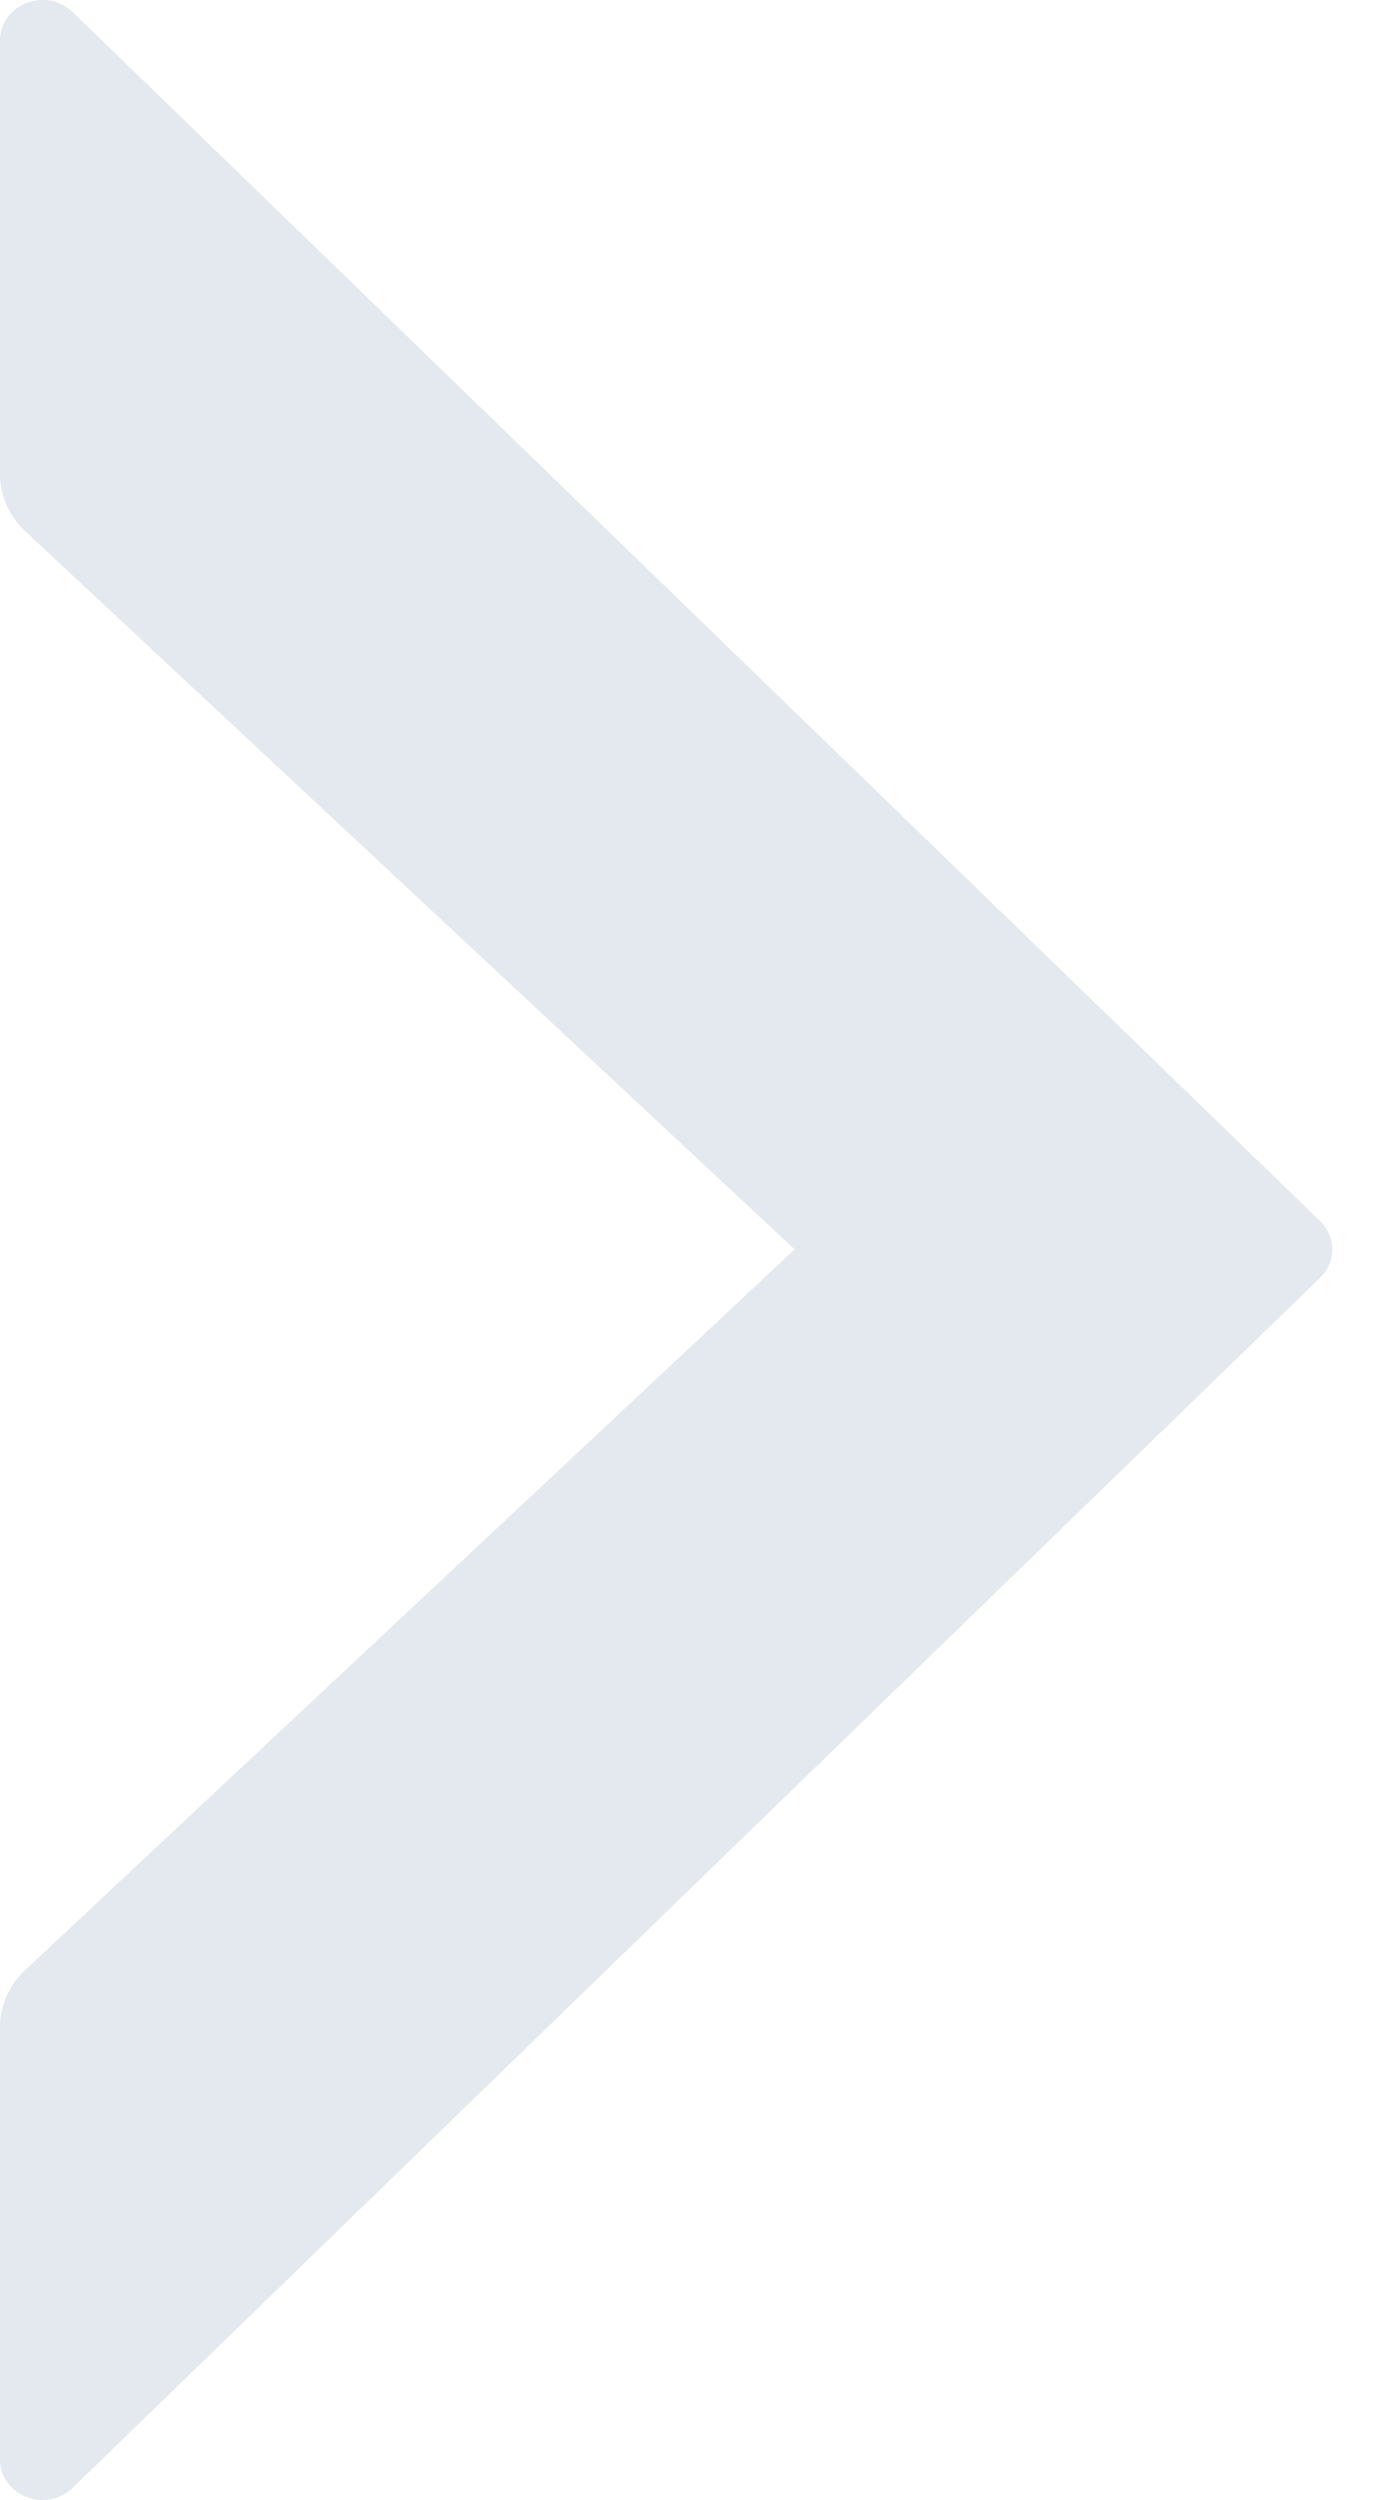
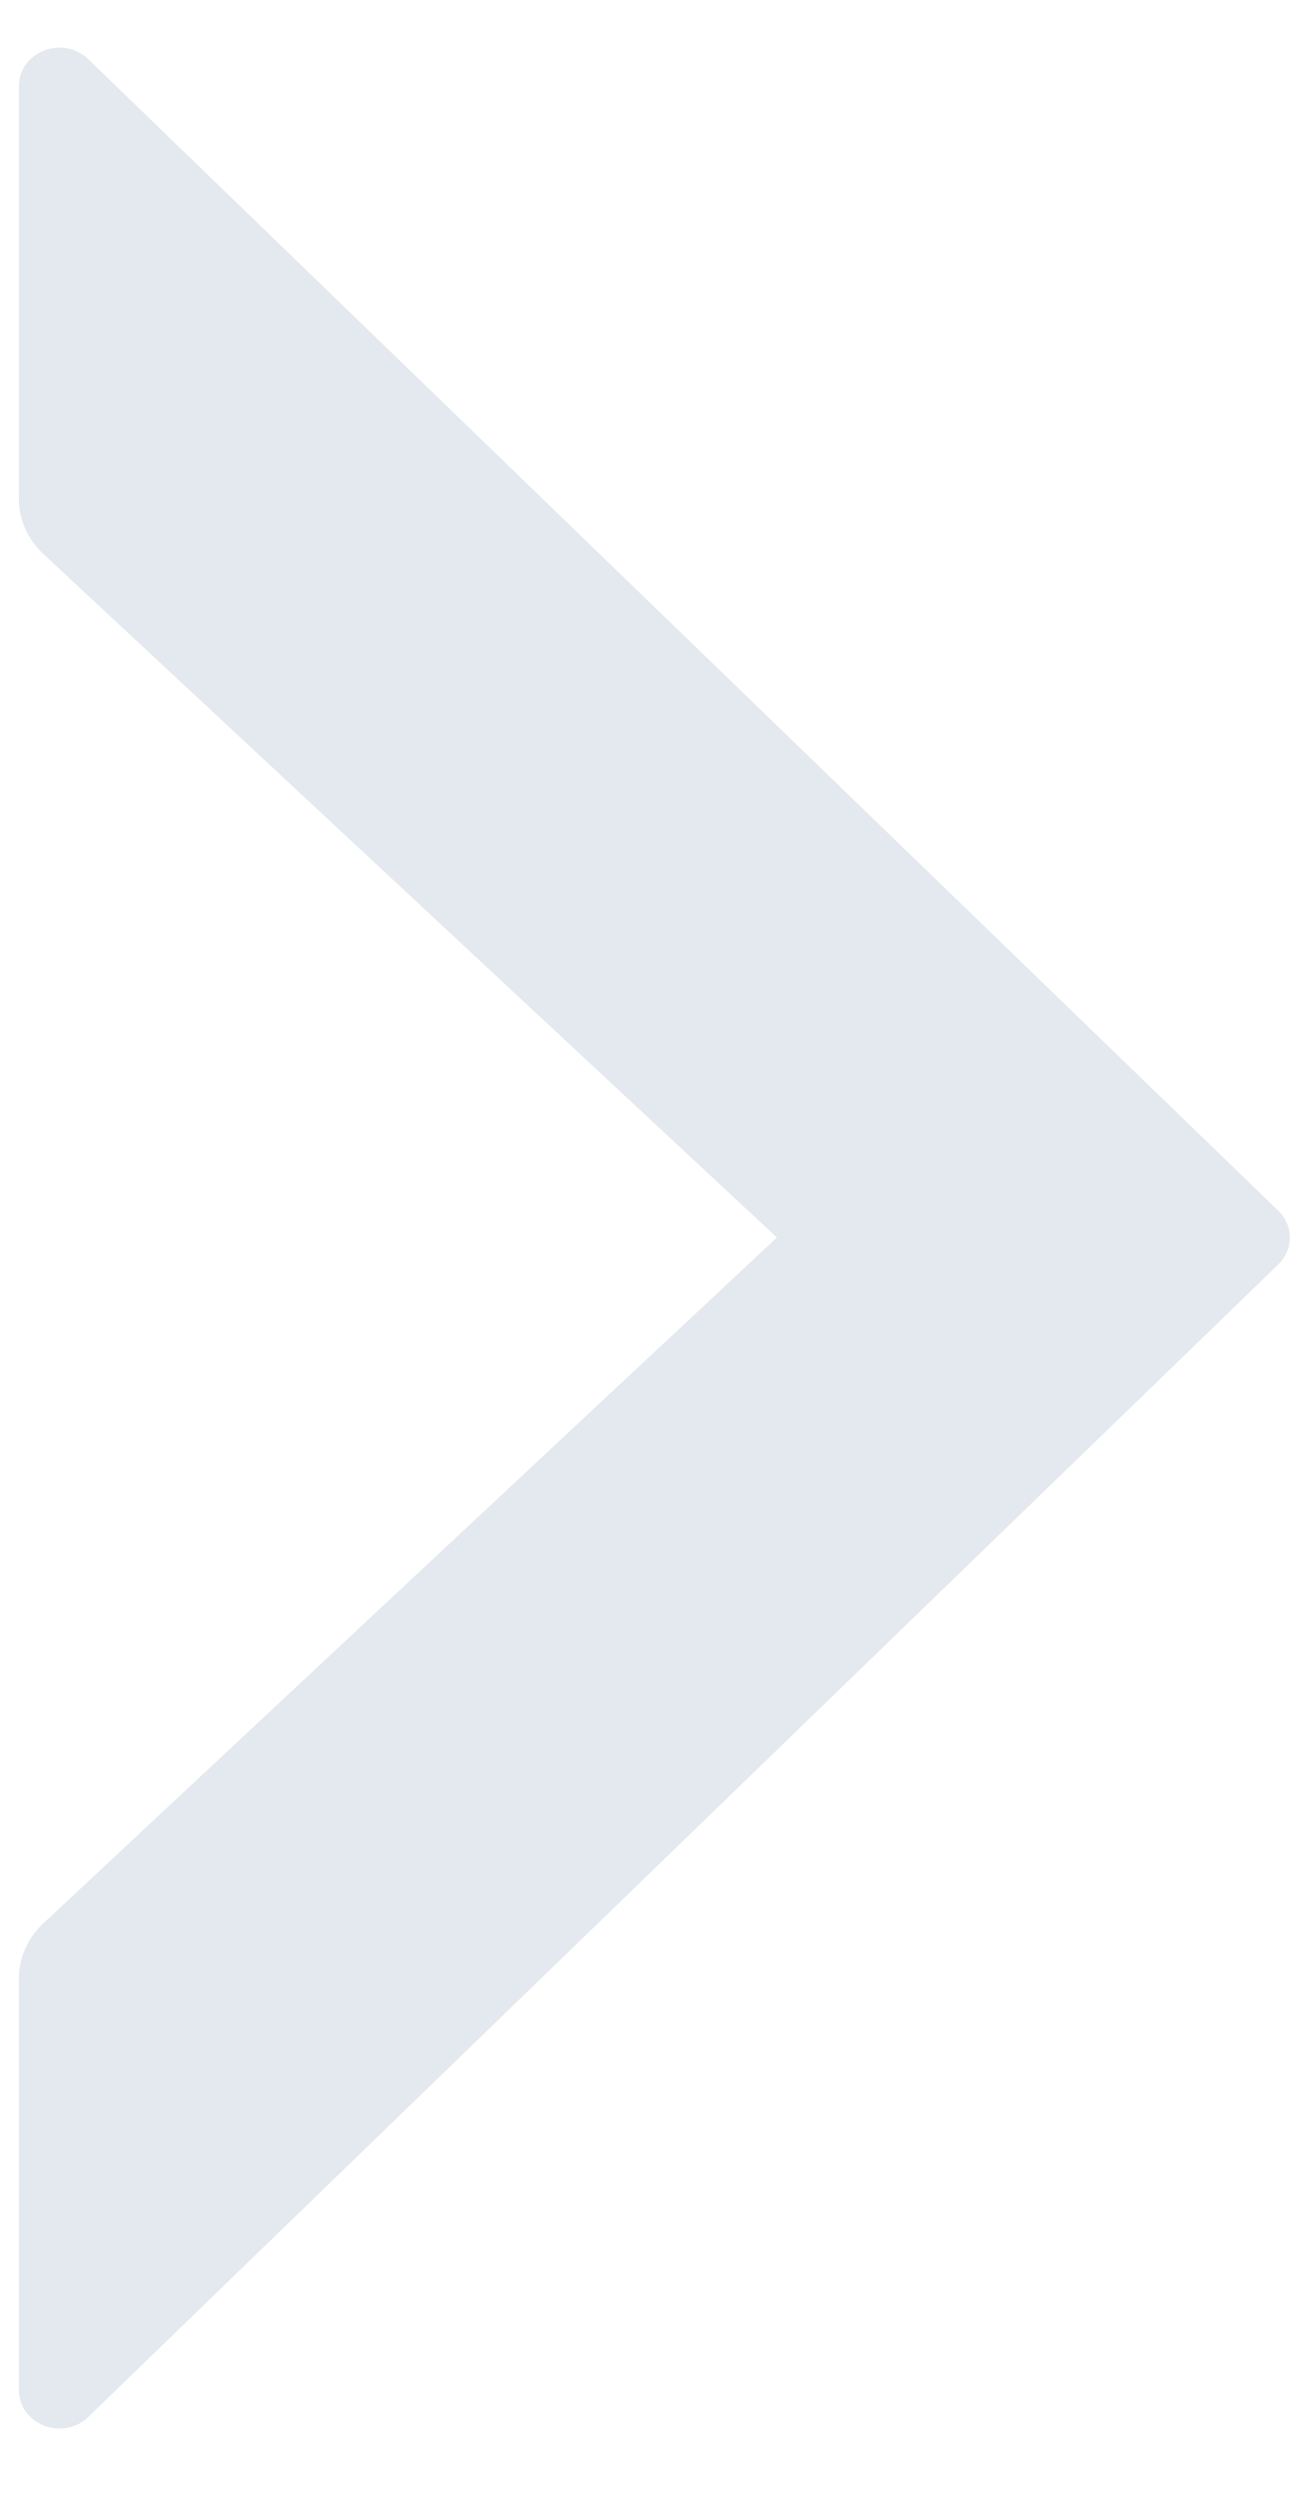
- <svg xmlns="http://www.w3.org/2000/svg" width="14px" height="25px" viewBox="0 0 14 25" version="1.1">
-   <g id="最終版" stroke="none" stroke-width="1" fill="none" fill-rule="evenodd">
-     <g id="Group-185" transform="translate(-266, -28)" fill="#E4E9EF">
-       <g id="Group-105" transform="translate(249, 0)">
-         <path d="M11.273,34.555 L23.373,47.028 C23.533,47.206 23.802,47.206 23.962,47.028 L36.051,34.555 C36.294,34.284 36.111,33.838 35.756,33.838 L31.424,33.838 C31.199,33.838 30.983,33.937 30.83,34.111 L23.668,41.784 L16.48,34.11 C16.327,33.937 16.112,33.838 15.888,33.838 L11.567,33.838 C11.212,33.838 11.029,34.284 11.273,34.555" id="Fill-13" transform="translate(23.66172, 40.5) rotate(-90) translate(-23.66172, -40.5) " />
+ <svg xmlns="http://www.w3.org/2000/svg" width="11px" height="21px" viewBox="0 0 11 21" version="1.1">
+   <g id="0215_官網字級調整" stroke="none" stroke-width="1" fill="none" fill-rule="evenodd">
+     <g transform="translate(-1042, -5871)" fill="#E4E9EF" id="Group-183">
+       <g transform="translate(730, 5496)">
+         <g id="Group-182" transform="translate(99, 71)">
+           <g id="Group-167" transform="translate(0, 91)">
+             <g id="Group-185" transform="translate(0, 191)">
+               <g id="Group-105" transform="translate(199.5354, 0)">
+                 <path d="M18.73,37.631 C18.858,37.774 19.074,37.774 19.201,37.631 L28.873,27.636 C29.067,27.418 28.921,27.062 28.637,27.062 L25.171,27.062 C24.991,27.062 24.819,27.141 24.696,27.28 L18.966,33.429 L13.216,27.279 C13.093,27.141 12.922,27.062 12.742,27.062 L9.285,27.062 C9.002,27.062 8.855,27.418 9.05,27.636 L18.73,37.631 Z" id="Fill-13" transform="translate(18.96124, 32.4) rotate(-90) translate(-18.96124, -32.4) " />
+               </g>
+             </g>
+           </g>
+         </g>
      </g>
    </g>
  </g>
</svg>
